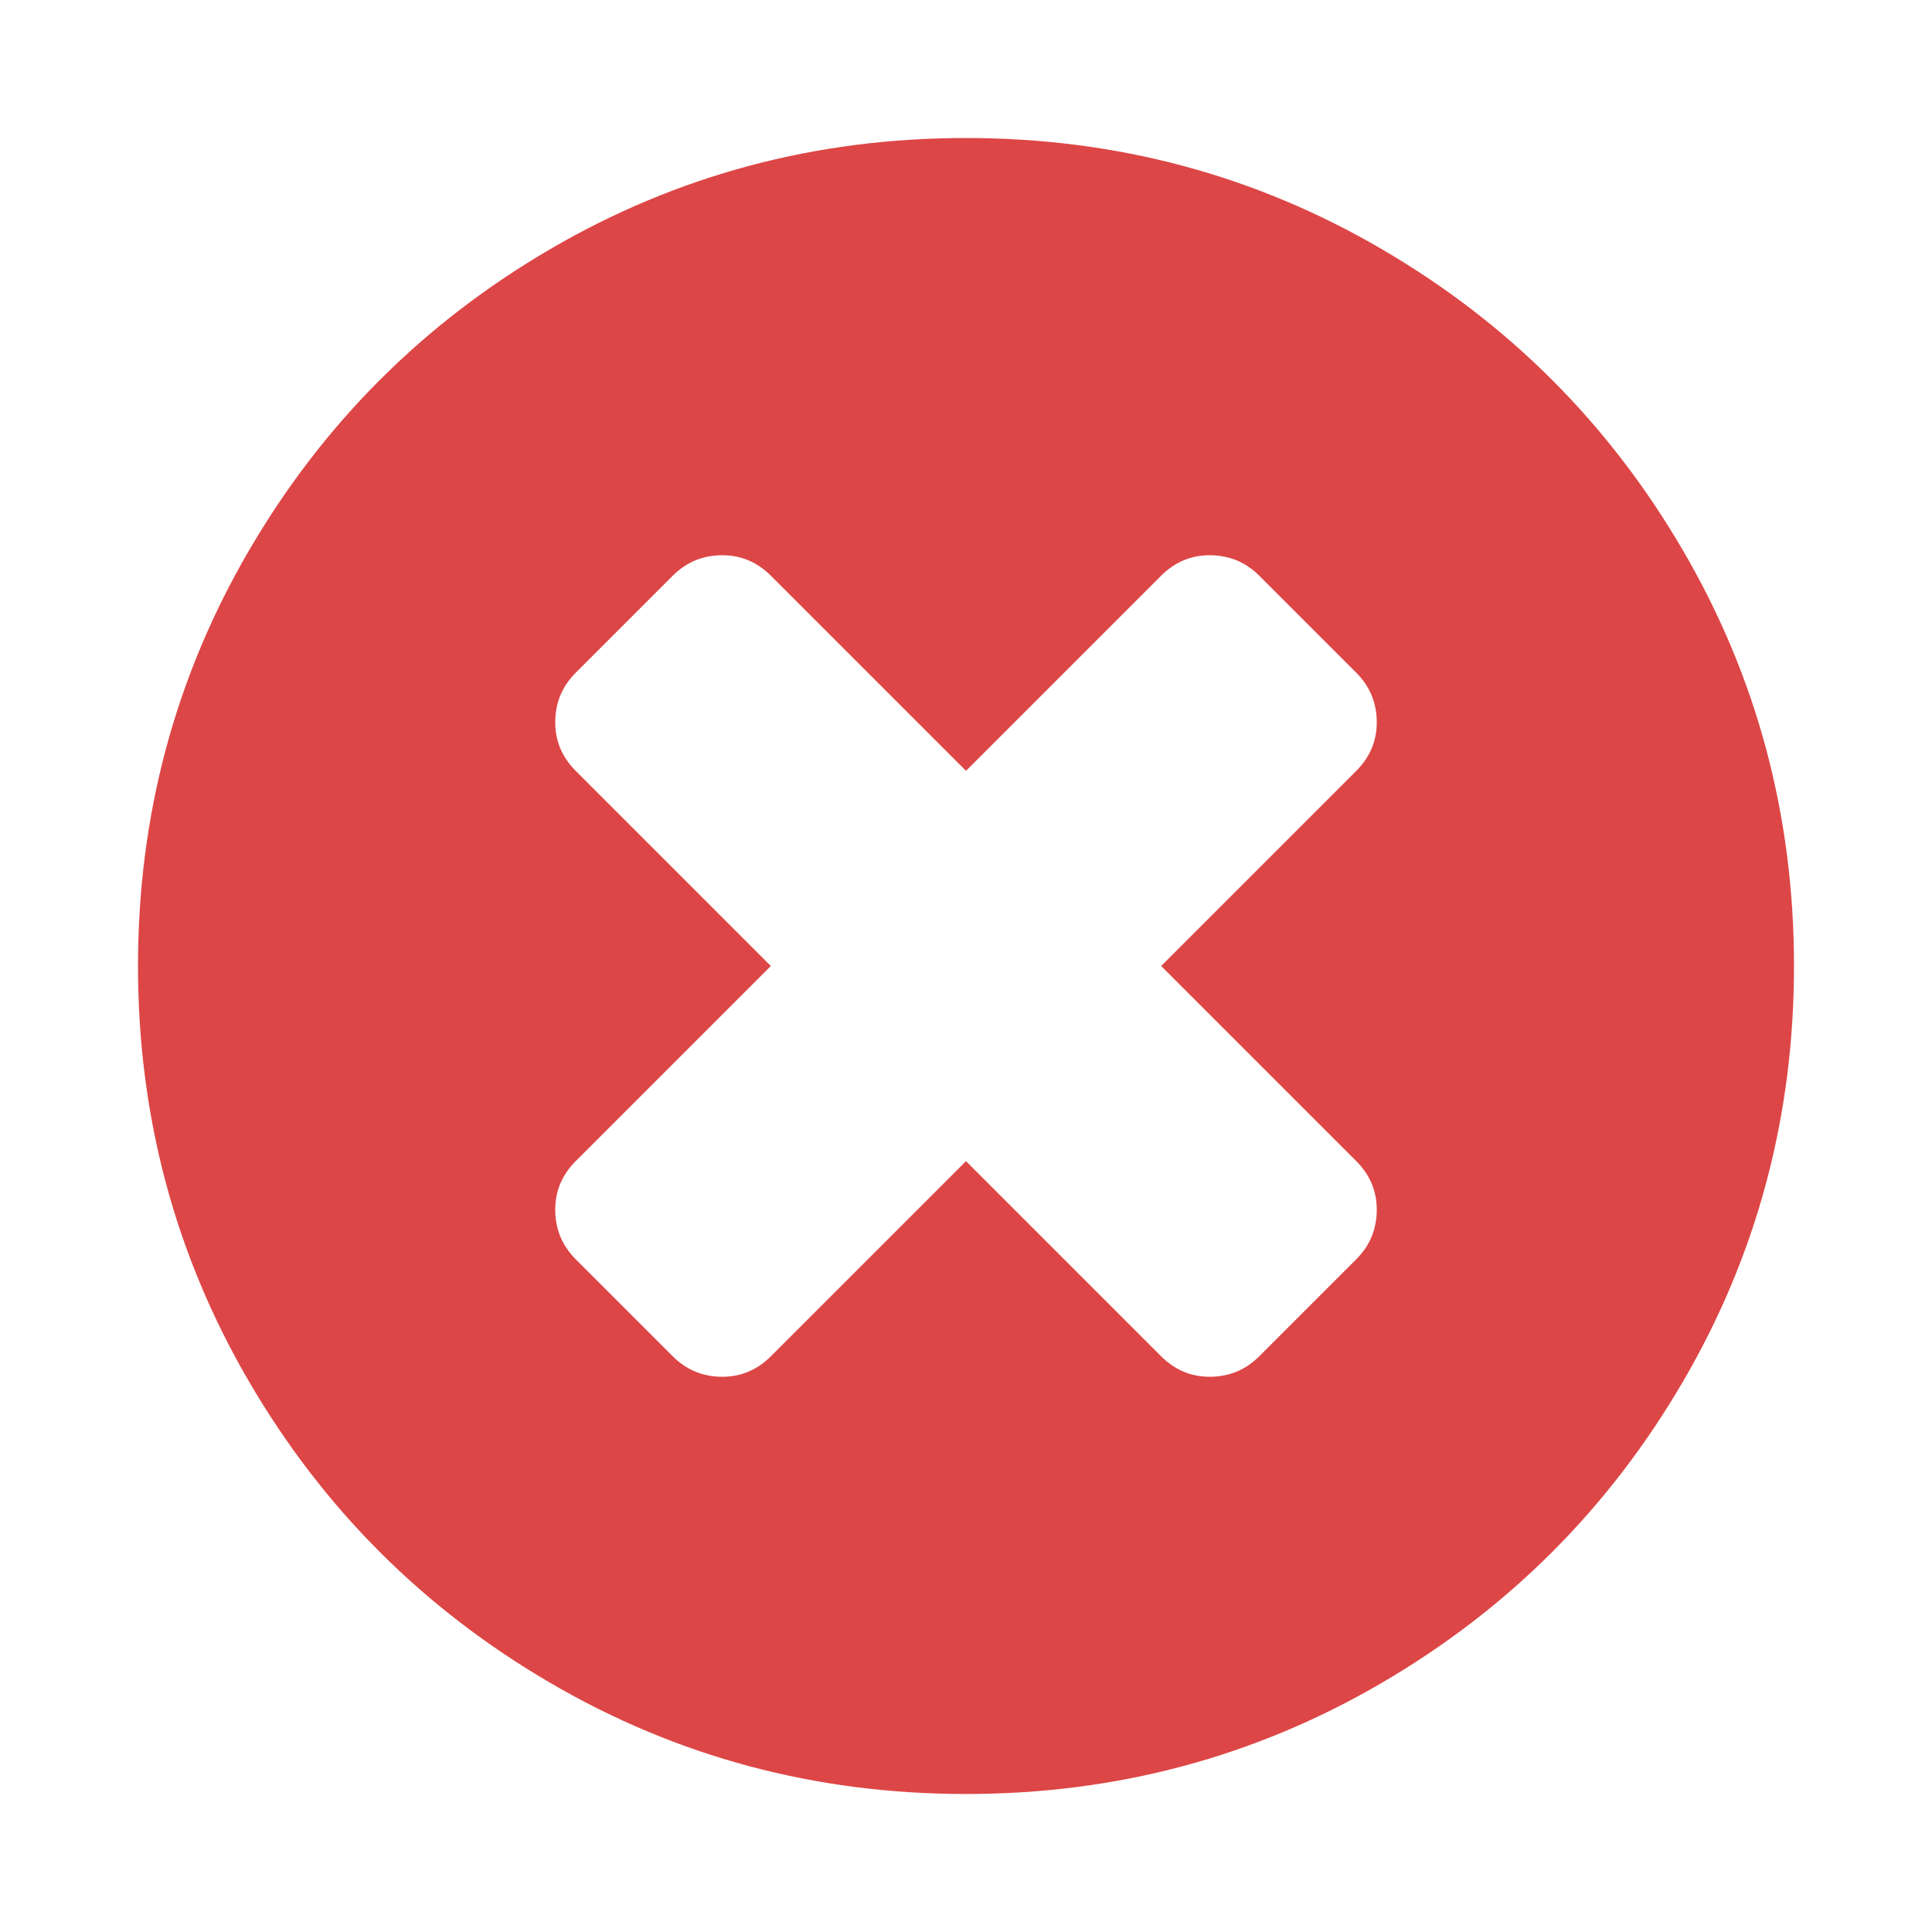
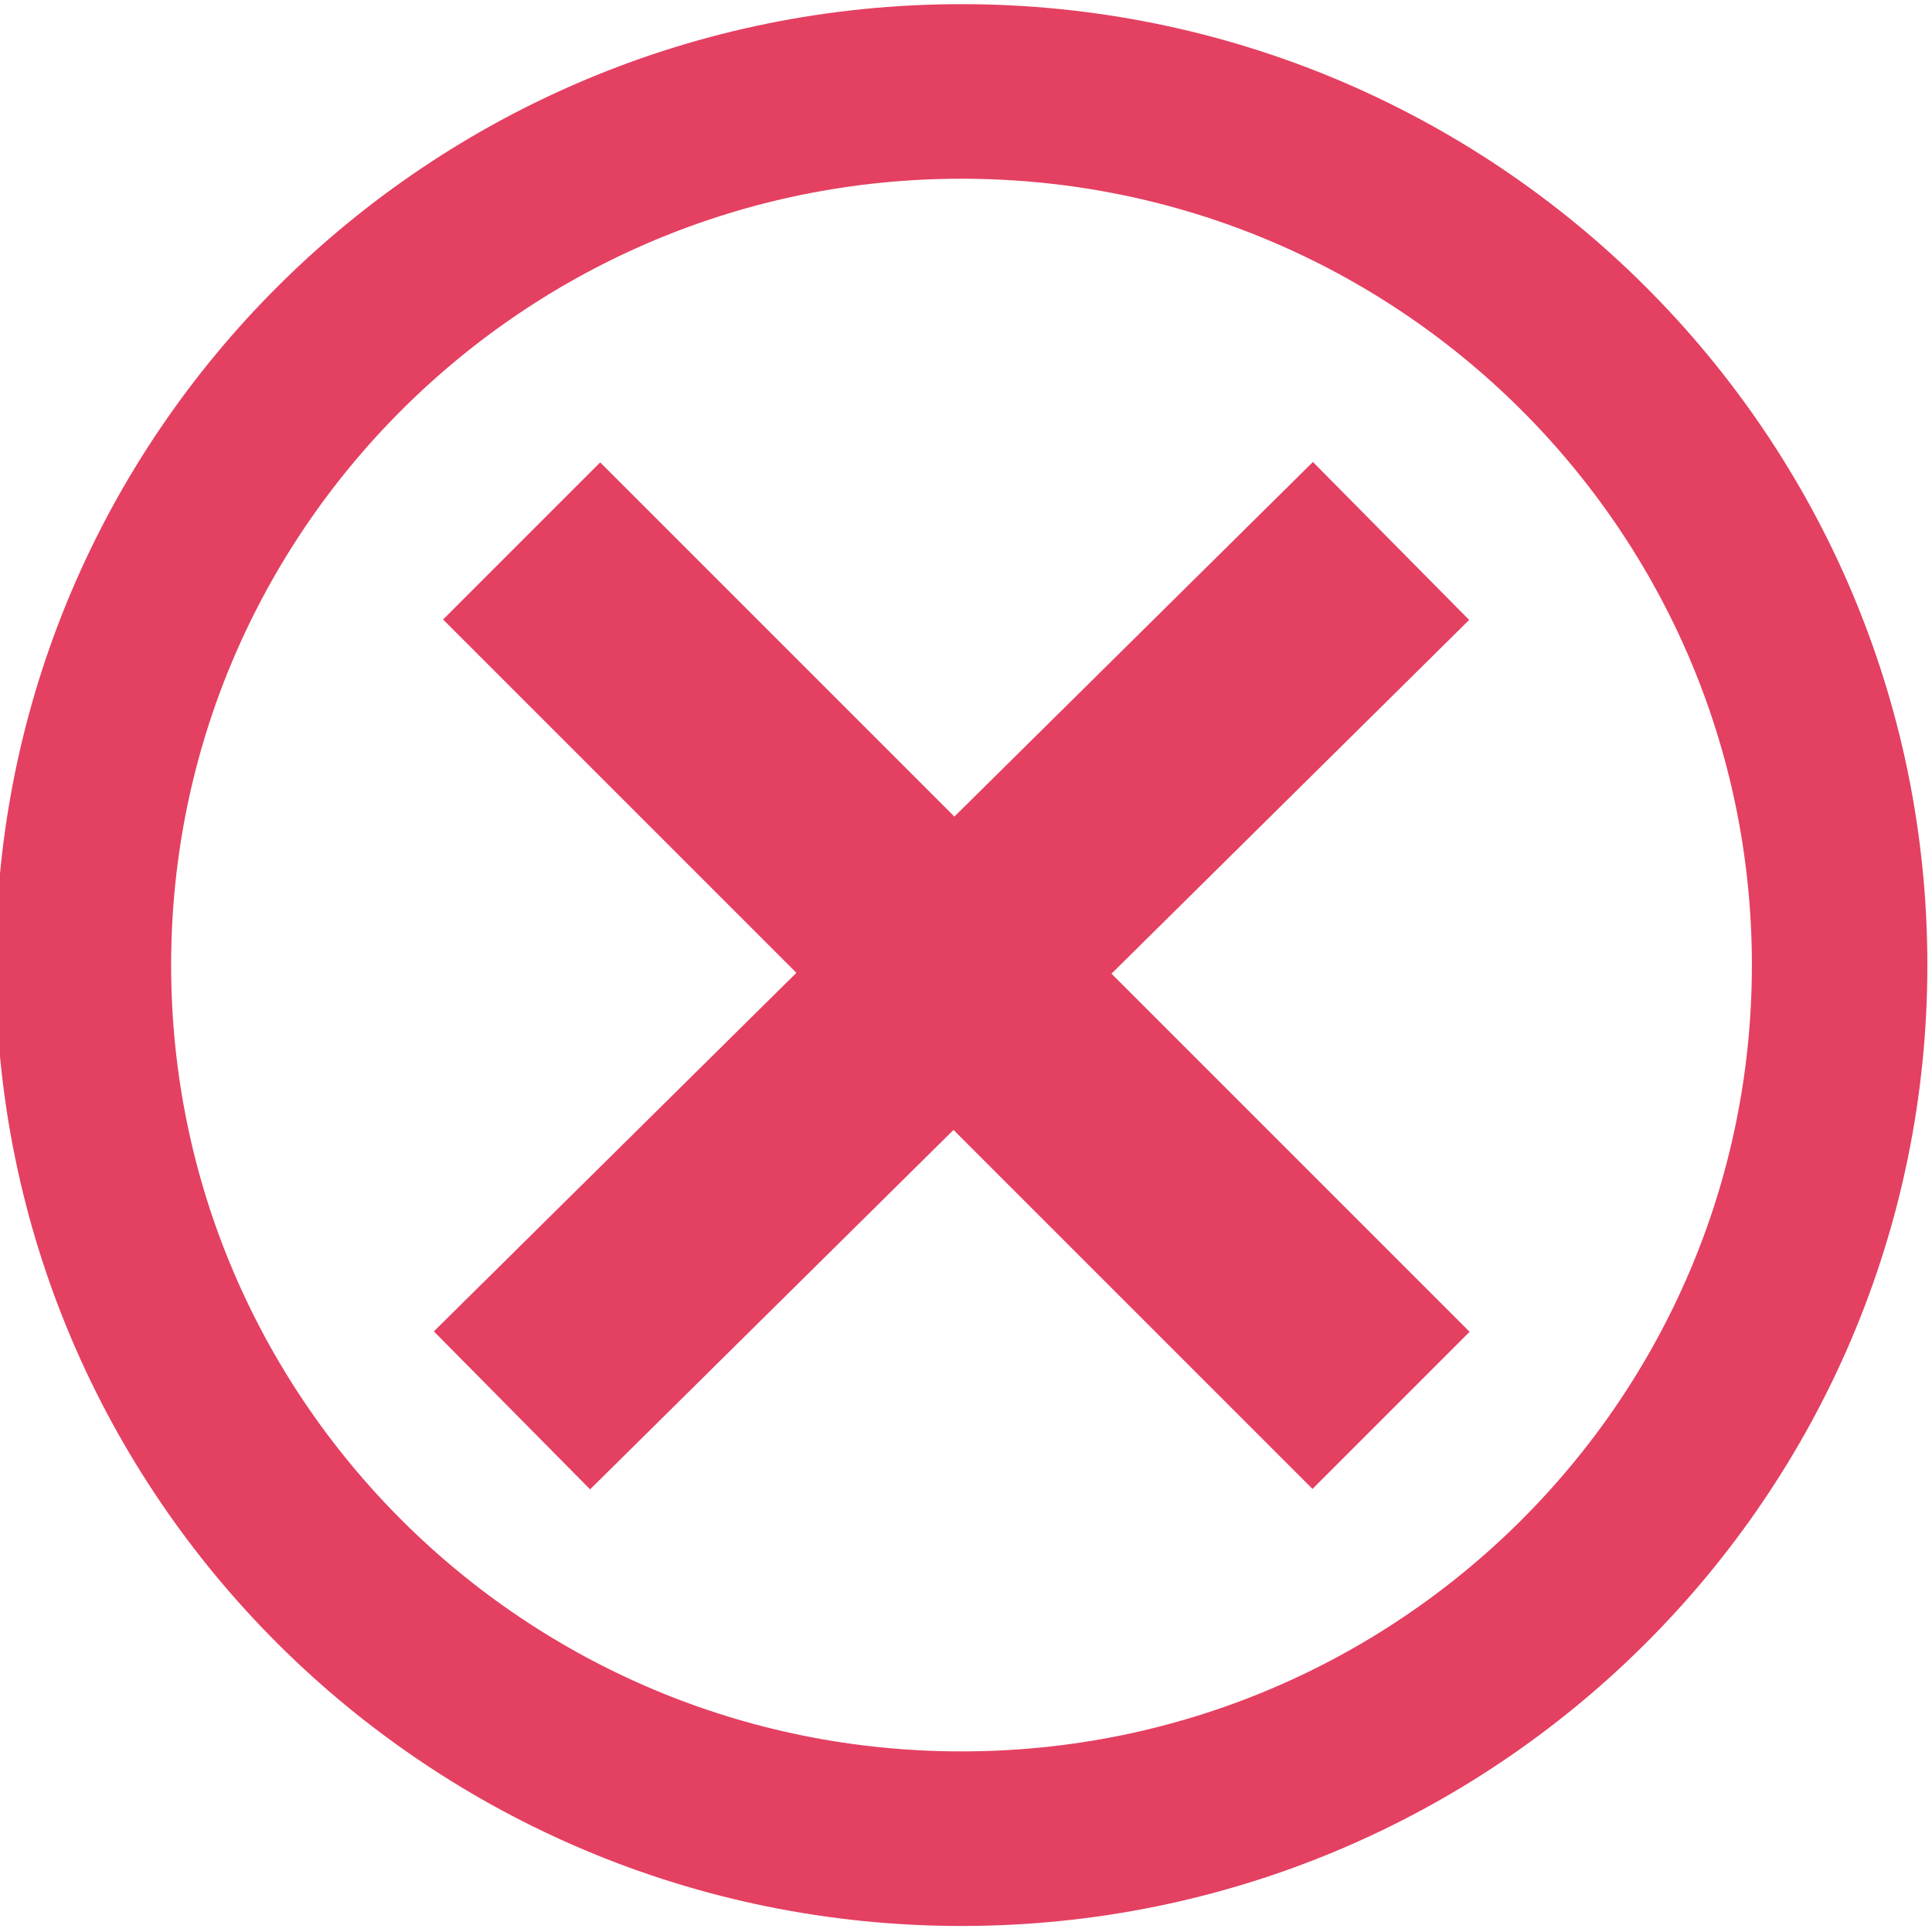
- <svg xmlns="http://www.w3.org/2000/svg" width="13" height="13" viewBox="0 0 1792 1792">
-   <path fill="#dd4646" d="M1277 1122q0-26-19-45l-181-181 181-181q19-19 19-45 0-27-19-46l-90-90q-19-19-46-19-26 0-45 19l-181 181-181-181q-19-19-45-19-27 0-46 19l-90 90q-19 19-19 46 0 26 19 45l181 181-181 181q-19 19-19 45 0 27 19 46l90 90q19 19 46 19 26 0 45-19l181-181 181 181q19 19 45 19 27 0 46-19l90-90q19-19 19-46zm387-226q0 209-103 385.5t-279.5 279.5-385.5 103-385.5-103-279.5-279.5-103-385.5 103-385.5 279.5-279.5 385.5-103 385.5 103 279.5 279.5 103 385.5z" />
+ <svg xmlns="http://www.w3.org/2000/svg" width="20" height="20">
+   <circle cx="306" cy="396" r="232.7" fill="none" stroke="#e44061" stroke-linecap="round" stroke-linejoin="round" stroke-width="46.5" transform="matrix(.03906381 0 0 .03886437 -2 -5.4)" />
+   <path fill="none" stroke="#e44061" stroke-width="2.3" d="m5.3 14.6 9.1-9m-9 0 9 9" />
</svg>
